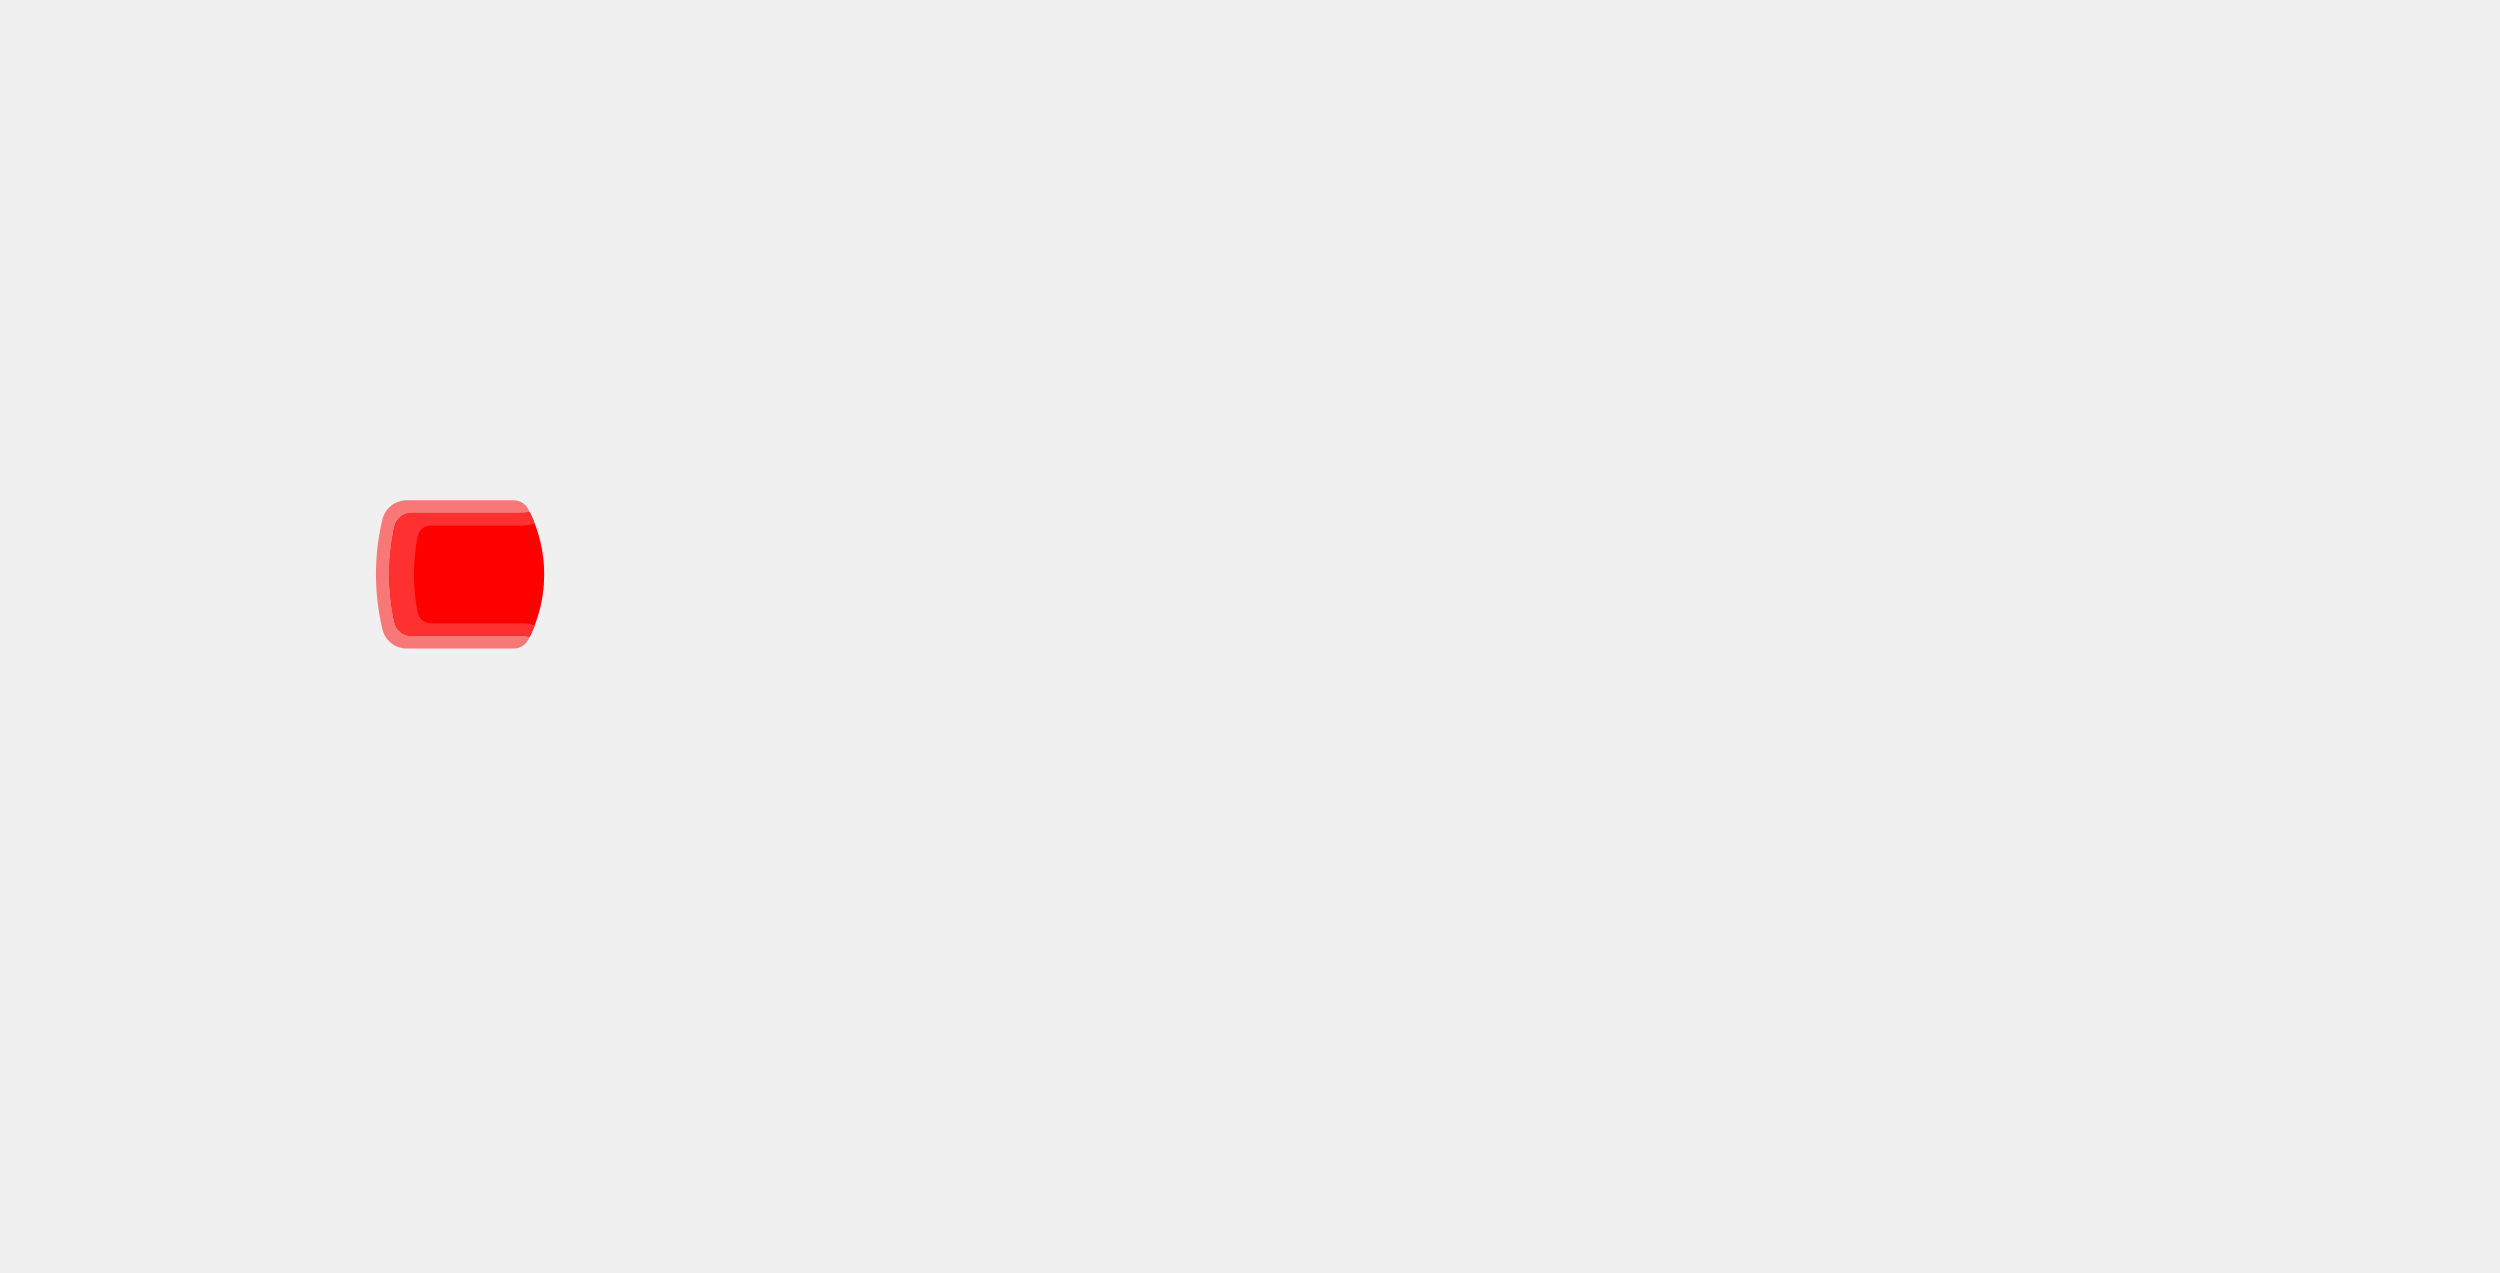
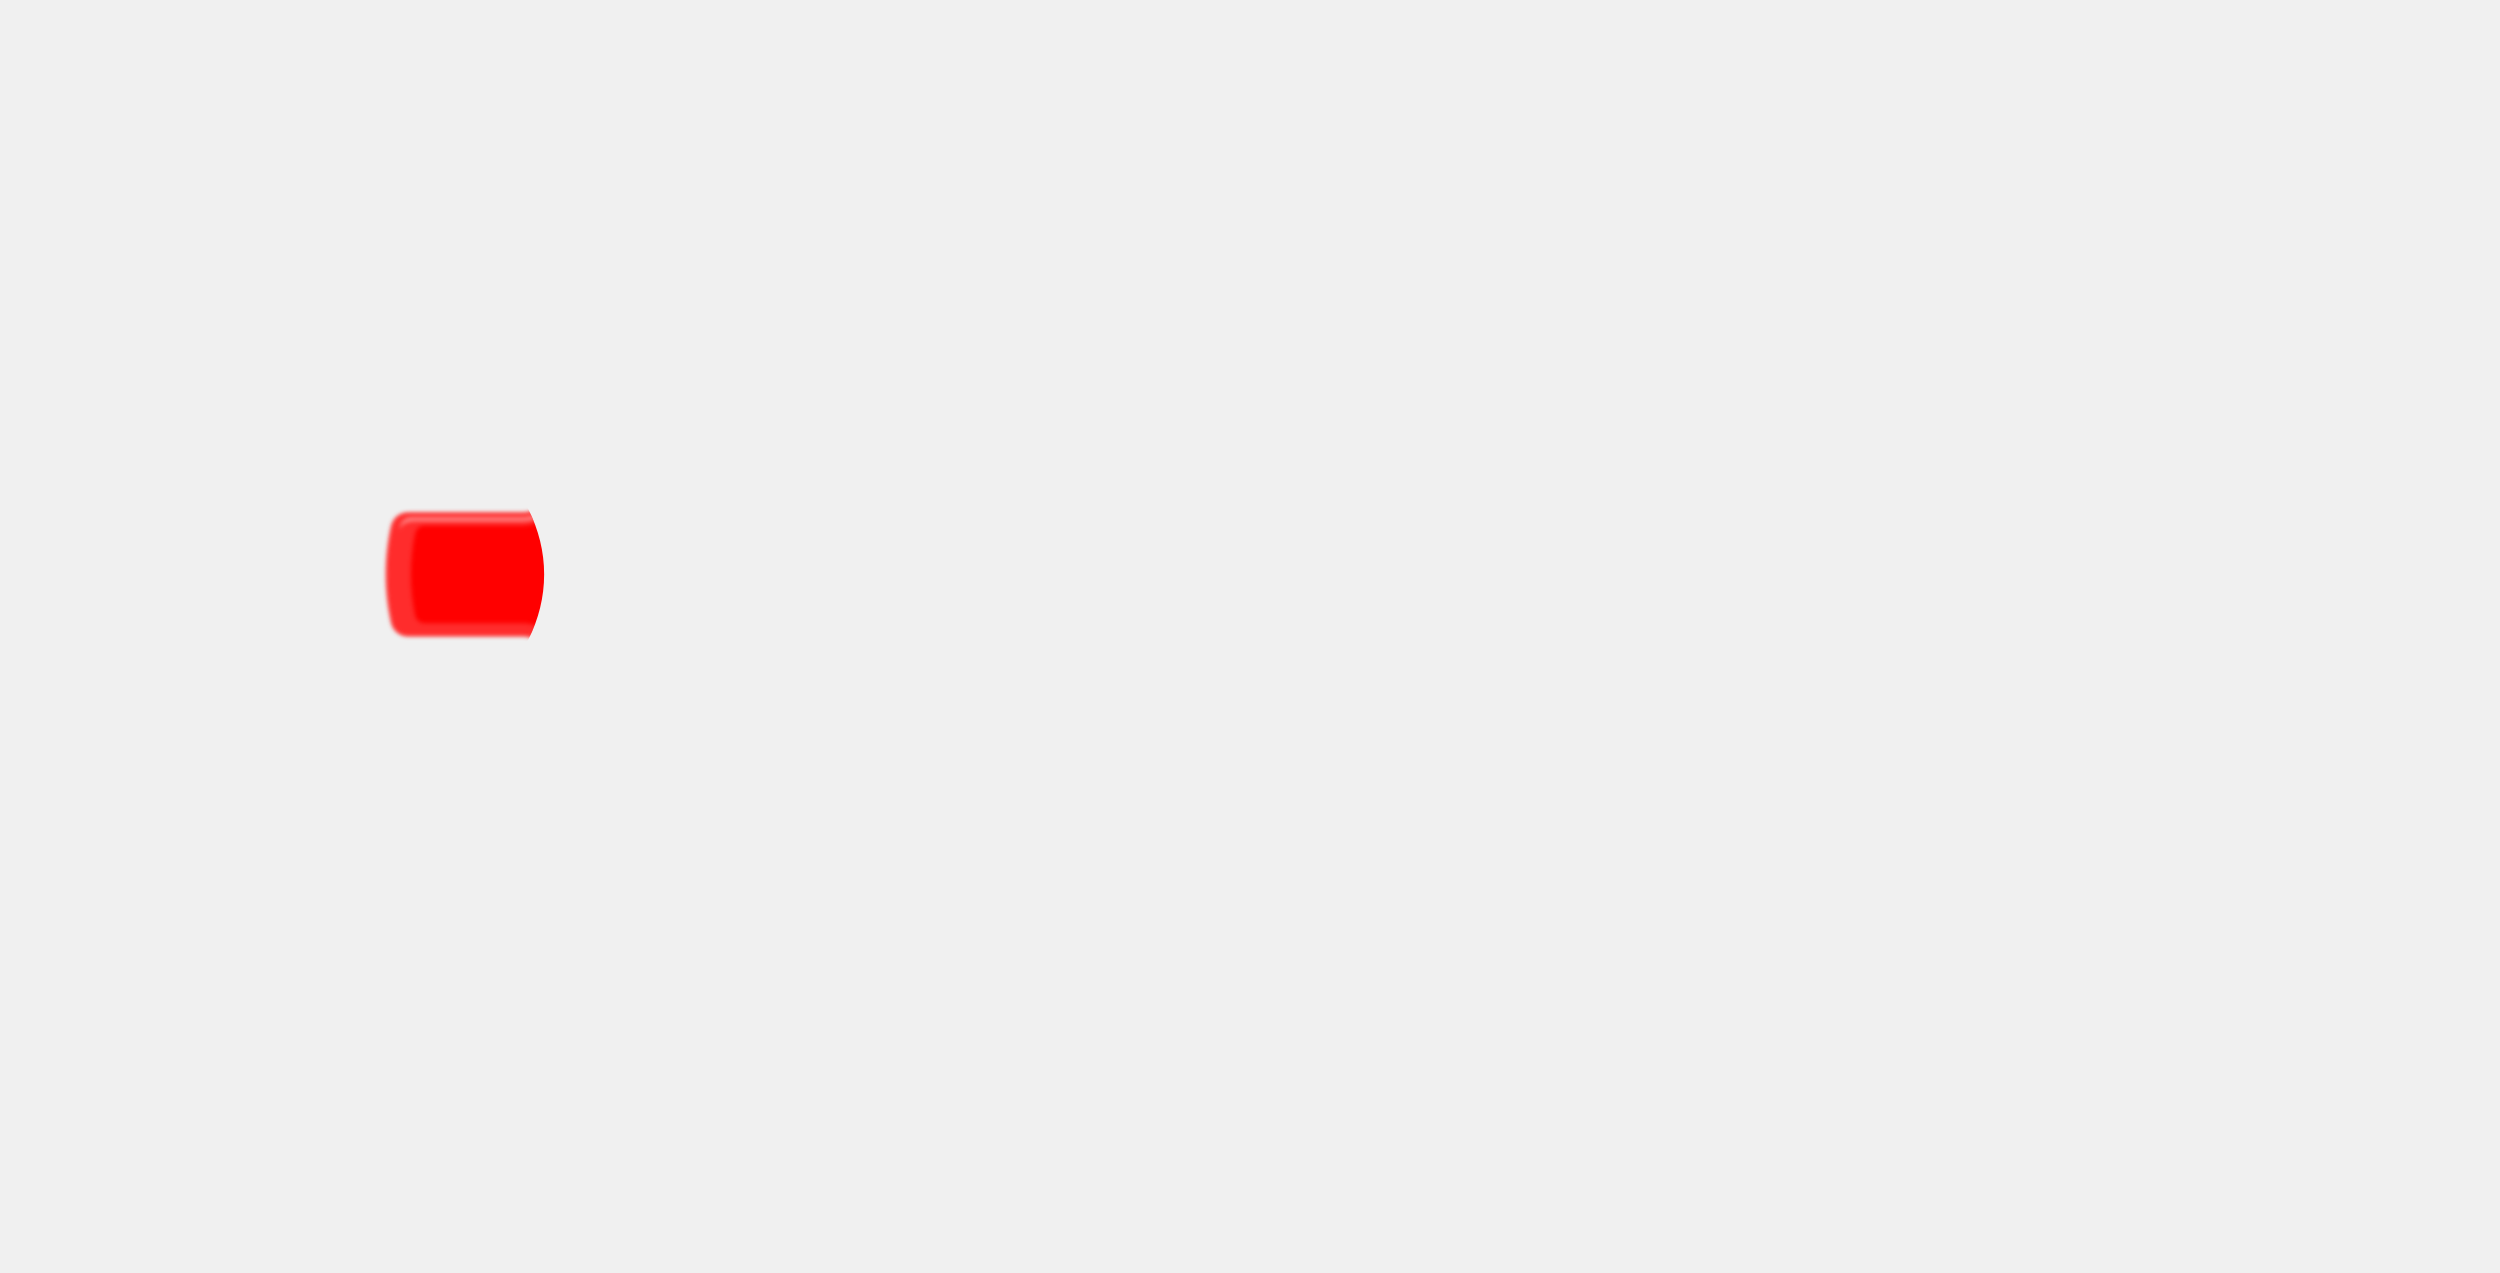
<svg xmlns="http://www.w3.org/2000/svg" xml:space="preserve" viewBox="0 0 562 286" width="562px" height="286px" version="1.1" style="shape-rendering:geometricPrecision; fill-rule:evenodd; clip-rule:evenodd">
  <defs>
    <style type="text/css">
-     .fil0 {fill:red; fill-opacity:0.5}
+     .fil5 {fill:none}
+     .fil0 {fill:none}
    .fil1 {fill:red}
-     .fil2 {fill:#FF3030}
+     .fil2 {fill:#FF8080;fill-opacity:0.35}
+     .fil3 {fill:white;fill-opacity:0.4}
  </style>
+     <clipPath id="id0">
+       <path d="M115.426 145.797l-23.953 0c-2.656,0 -4.896,-1.768 -5.514,-4.351 -0.945,-3.952 -1.446,-8.076 -1.446,-12.318 0,-4.241 0.501,-8.365 1.446,-12.316 0.618,-2.584 2.858,-4.351 5.514,-4.351l23.953 0c1.468,0 2.726,0.777 3.382,2.091 2.274,4.555 3.515,9.462 3.515,14.577 0,5.115 -1.241,10.022 -3.515,14.577 -0.656,1.313 -1.914,2.091 -3.382,2.091z" />
+     </clipPath>
+     <filter id="Dpad-Blur" x="-20%" y="-20%" width="140%" height="140%">
+       <feGaussianBlur stdDeviation="0.5" />
+     </filter>
  </defs>
-   <g>
-     <path class="fil0" d="M115.426 145.797l-23.953 0c-2.656,0 -4.896,-1.768 -5.514,-4.351 -0.945,-3.952 -1.446,-8.076 -1.446,-12.318 0,-4.241 0.501,-8.365 1.446,-12.316 0.618,-2.584 2.858,-4.351 5.514,-4.351l23.953 0c1.468,0 2.726,0.777 3.382,2.091 2.274,4.555 3.515,9.462 3.515,14.577 0,5.115 -1.241,10.022 -3.515,14.577 -0.656,1.313 -1.914,2.091 -3.382,2.091z" />
-     <path class="fil1" d="M119.077 143.154c-0.491,-0.131 -1.006,-0.202 -1.538,-0.202l-24.979 0c-1.89,0 -3.48,-1.279 -3.885,-3.125 -0.754,-3.446 -1.153,-7.026 -1.153,-10.699 0,-3.672 0.399,-7.251 1.153,-10.697 0.404,-1.846 1.995,-3.126 3.885,-3.126l24.979 0c0.532,0 1.047,-0.07 1.538,-0.202 2.103,4.399 3.246,9.117 3.246,14.026 0,4.909 -1.143,9.627 -3.246,14.025z" />
-     <path class="fil2" d="M120.193 140.555c-0.879,-0.29 -1.818,-0.447 -2.792,-0.447l-20.576 0c-1.44,0 -2.649,-0.995 -2.926,-2.408 -0.545,-2.773 -0.83,-5.639 -0.83,-8.572 0,-2.932 0.285,-5.798 0.83,-8.57 0.277,-1.413 1.486,-2.408 2.926,-2.408l20.576 0c0.974,0 1.913,-0.158 2.792,-0.448 -0.335,-0.878 -0.707,-1.744 -1.116,-2.599 -0.491,0.132 -1.006,0.202 -1.538,0.202l-24.979 0c-1.89,0 -3.481,1.28 -3.885,3.126 -0.754,3.446 -1.153,7.025 -1.153,10.697 0,3.673 0.399,7.253 1.153,10.699 0.405,1.846 1.995,3.125 3.885,3.125l24.979 0c0.532,0 1.047,0.071 1.538,0.202 0.409,-0.854 0.781,-1.721 1.116,-2.599z" />
+   <g id="pressed-dpad-left" style="clip-path:url(#id0)">
+     <path class="fil1" filter="url(#Dpad-Blur)" d="M151.152 83.534l0 25.807c0,3.283 2.679,5.964 5.965,5.964l25.806 0c1.795,0 3.307,1.217 3.692,2.971 0.766,3.495 1.17,7.127 1.17,10.853 0,3.726 -0.405,7.358 -1.171,10.853 -0.384,1.754 -1.896,2.971 -3.692,2.971l-25.805 0c-3.284,0 -5.965,2.681 -5.965,5.965l0 25.805c0,1.796 -1.217,3.308 -2.971,3.692 -3.495,0.766 -7.127,1.17 -10.853,1.17 -3.726,0 -7.358,-0.404 -10.853,-1.17 -1.754,-0.384 -2.971,-1.896 -2.971,-3.692l0 -25.805c0,-3.286 -2.681,-5.965 -5.964,-5.965l-25.806 0c-1.796,0 -3.308,-1.217 -3.692,-2.971 -0.766,-3.495 -1.171,-7.127 -1.171,-10.853 0,-3.726 0.404,-7.358 1.17,-10.853 0.385,-1.754 1.897,-2.971 3.692,-2.971l25.807 0c3.285,0 5.964,-2.679 5.964,-5.964l0 -25.807c0,-1.796 1.217,-3.307 2.971,-3.692 3.495,-0.766 7.127,-1.17 10.853,-1.17 3.726,0 7.358,0.404 10.853,1.17 1.754,0.385 2.971,1.896 2.971,3.692z" />
+     <path class="fil2" filter="url(#Dpad-Blur)" d="M151.152 83.534l0 25.807c0,3.283 2.679,5.964 5.965,5.964l25.806 0c1.795,0 3.307,1.217 3.692,2.971 0.766,3.495 1.17,7.127 1.17,10.853 0,3.726 -0.405,7.358 -1.171,10.853 -0.384,1.754 -1.896,2.971 -3.692,2.971l-25.805 0c-3.284,0 -5.965,2.681 -5.965,5.965l0 25.805c0,1.796 -1.217,3.308 -2.971,3.692 -3.495,0.766 -7.127,1.17 -10.853,1.17 -3.726,0 -7.358,-0.404 -10.853,-1.17 -1.754,-0.384 -2.971,-1.896 -2.971,-3.692l0 -25.805c0,-3.286 -2.681,-5.965 -5.964,-5.965l-25.806 0c-1.796,0 -3.308,-1.217 -3.692,-2.971 -0.766,-3.495 -1.171,-7.127 -1.171,-10.853 0,-3.726 0.404,-7.358 1.17,-10.853 0.385,-1.754 1.897,-2.971 3.692,-2.971l25.807 0c3.285,0 5.964,-2.679 5.964,-5.964l0 -25.807c0,-1.796 1.217,-3.307 2.971,-3.692 3.495,-0.766 7.127,-1.17 10.853,-1.17 3.726,0 7.358,0.404 10.853,1.17 1.754,0.385 2.971,1.896 2.971,3.692zm-2.845 3.777c0,-1.087 -0.744,-2.001 -1.807,-2.221 -2.961,-0.613 -6.029,-0.938 -9.172,-0.938 -3.143,0 -6.211,0.325 -9.172,0.938 -1.063,0.22 -1.807,1.135 -1.807,2.221l0 21.891c0,4.927 -4.022,8.948 -8.948,8.948l-21.891 0c-1.086,0 -2,0.744 -2.22,1.807 -0.614,2.961 -0.938,6.029 -0.938,9.172 0,3.143 0.324,6.211 0.938,9.172 0.22,1.063 1.134,1.807 2.221,1.807l21.89 0c4.926,0 8.948,4.021 8.948,8.948l0 21.891c0,1.085 0.744,2 1.807,2.22 2.961,0.613 6.029,0.938 9.172,0.938 3.143,0 6.211,-0.325 9.172,-0.938 1.063,-0.22 1.807,-1.134 1.807,-2.22l0 -21.891c0,-4.926 4.022,-8.948 8.948,-8.948l21.89 0c1.087,0 2.001,-0.744 2.221,-1.807 0.614,-2.961 0.938,-6.029 0.938,-9.172 0,-3.143 -0.324,-6.211 -0.938,-9.172 -0.22,-1.063 -1.134,-1.807 -2.22,-1.807l-21.891 0c-4.926,0 -8.948,-4.023 -8.948,-8.948l0 -21.891z" />
+     <path class="fil3" filter="url(#Dpad-Blur)" d="M149.729 85.8c0,-1.088 -0.87,-1.875 -2.041,-2.221 -3.344,-0.991 -6.81,-1.316 -10.36,-1.316 -3.55,0 -7.016,0.325 -10.36,1.316 -1.171,0.346 -2.041,1.134 -2.041,2.221 0,-2.928 1.092,-3.684 2.664,-4.068 3.136,-0.765 6.394,-1.17 9.737,-1.17 3.343,0 6.601,0.405 9.737,1.17 1.573,0.384 2.664,1.14 2.664,4.068zm-24.919 24.486c-0.167,3.956 -3.179,6.919 -7.409,6.919l-23.781 0c-1.841,0 -3.086,0.366 -3.873,1.807 0.265,-1.64 1.16,-2.762 2.884,-2.762l24.909 0c3.285,0 6.514,-2.679 7.27,-5.964zm25.036 0c0.168,3.956 3.18,6.919 7.409,6.919l23.781 0c1.842,0 3.086,0.366 3.874,1.807 -0.265,-1.64 -1.161,-2.762 -2.885,-2.762l-24.908 0c-3.285,0 -6.515,-2.679 -7.271,-5.964z" />
  </g>
</svg>
